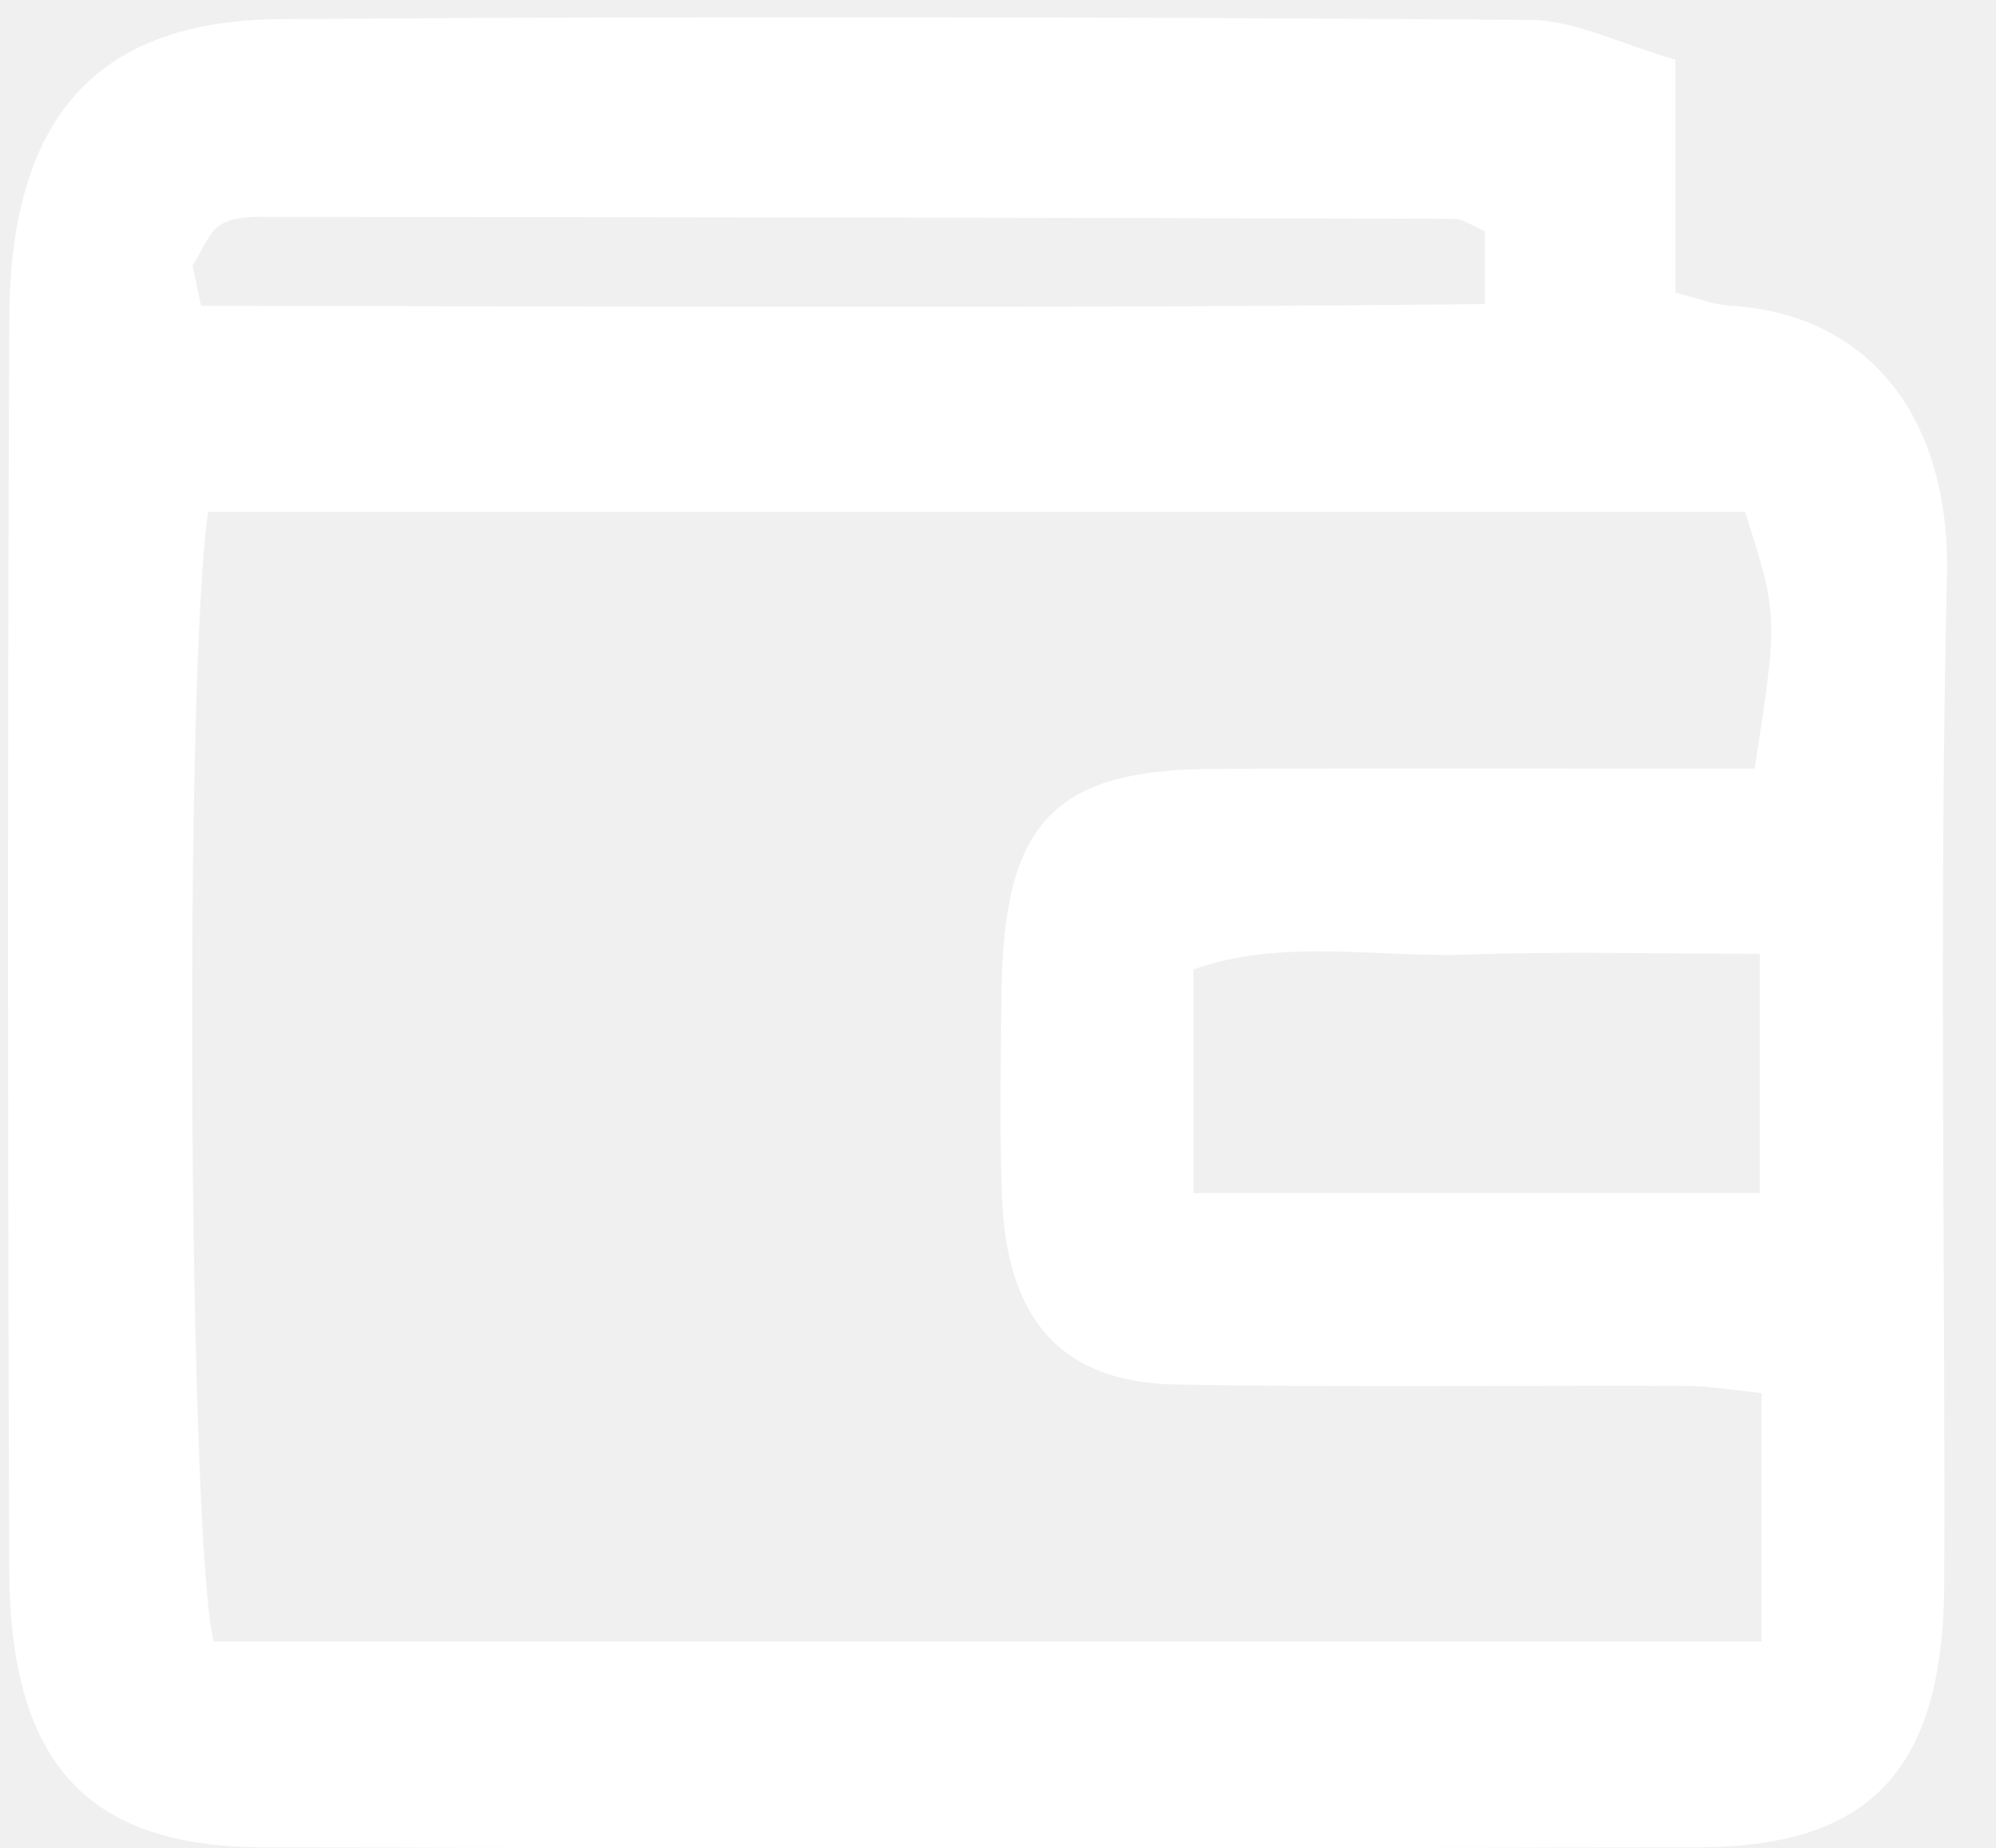
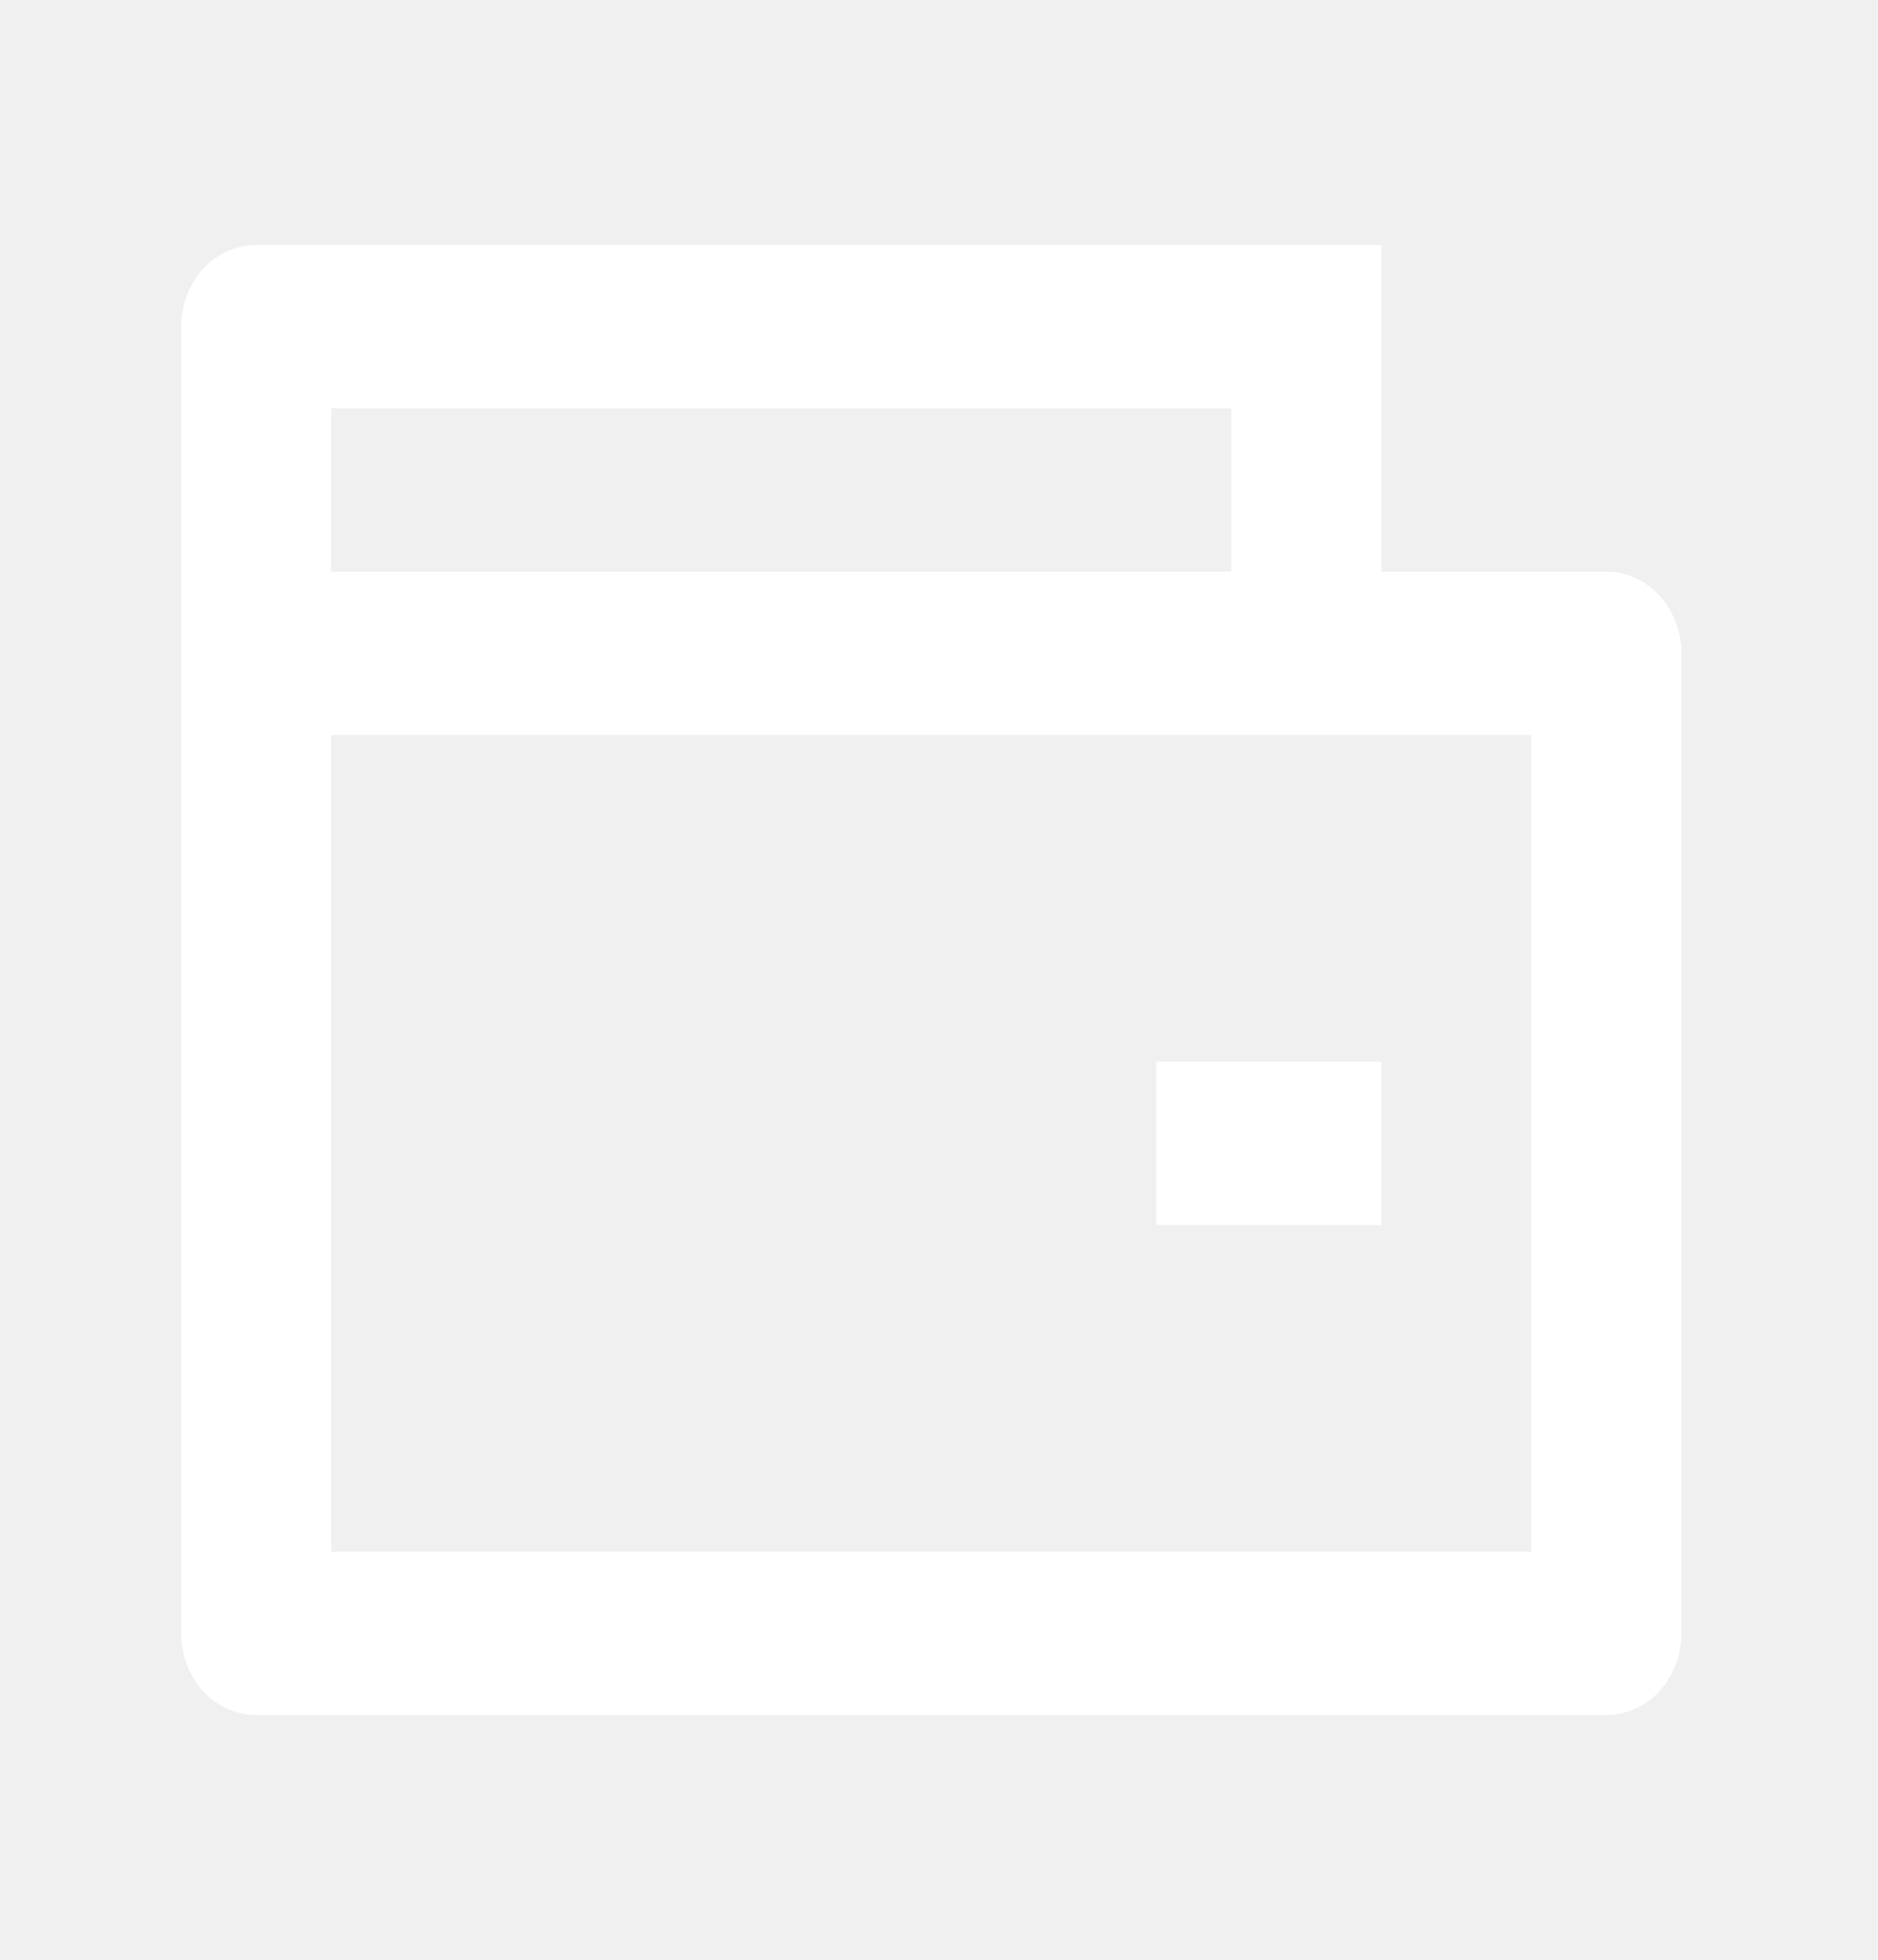
- <svg xmlns="http://www.w3.org/2000/svg" width="27" height="25" viewBox="0 0 27 25">
-   <g>
-     <g>
-       <path fill="#fff" d="M26.336 7.81c-.106 4.528-.022 9.06-.036 13.589-.007 2.519-.973 3.586-3.313 3.593-6.482.02-12.963.022-19.445 0-2.372-.008-3.407-1.15-3.417-3.757C.105 15.59.101 9.943.126 4.297.14 1.59 1.307.277 3.79.259c5.633-.042 11.267-.03 16.9.01.615.004 1.23.326 1.972.538V3.96c.303.074.521.164.742.176 1.803.105 2.986 1.427 2.933 3.673zM2.996 3.033c-.173.099-.264.368-.392.562.04.18.078.363.116.543 5.77.004 11.54.038 17.365-.024v-.987c-.187-.08-.297-.165-.407-.166-5.324-.015-10.648-.023-15.973-.027-.239 0-.51-.014-.709.099zm20.74 7.367c.317-2.066.317-2.066-.13-3.475H2.815c-.329 2.259-.265 13.905.075 15.285h20.94v-3.363c-.422-.042-.719-.096-1.017-.097-2.3-.008-4.6.022-6.9-.018-1.547-.026-2.3-.87-2.36-2.555-.032-.917-.016-1.836-.005-2.754.026-2.286.703-3.01 2.855-3.02 2.417-.012 4.834-.003 7.331-.003zm.07 2.504c-1.414 0-2.677-.036-3.937.01-1.239.046-2.502-.224-3.725.2v3.027h7.662z" />
-     </g>
+ <svg xmlns="http://www.w3.org/2000/svg" width="23" height="24" viewBox="0 0 23 24" fill="none">
+   <g clip-path="url(#clip0_4776_10752)">
+     <path d="M16.919 7H19.675C19.919 7 20.152 7.105 20.325 7.293C20.497 7.48 20.594 7.735 20.594 8V20C20.594 20.265 20.497 20.52 20.325 20.707C20.152 20.895 19.919 21 19.675 21H3.138C2.894 21 2.66 20.895 2.488 20.707C2.316 20.52 2.219 20.265 2.219 20V4C2.219 3.735 2.316 3.48 2.488 3.293C2.66 3.105 2.894 3 3.138 3H16.919V7ZM4.056 9V19H18.756V9H4.056ZM4.056 5V7H15.081V5H4.056ZM14.163 13H16.919V15H14.163V13Z" fill="white" />
  </g>
+   <defs>
+     <clipPath id="clip0_4776_10752">
+       <rect width="22.05" height="24" fill="white" transform="translate(0.381348)" />
+     </clipPath>
+   </defs>
</svg>
